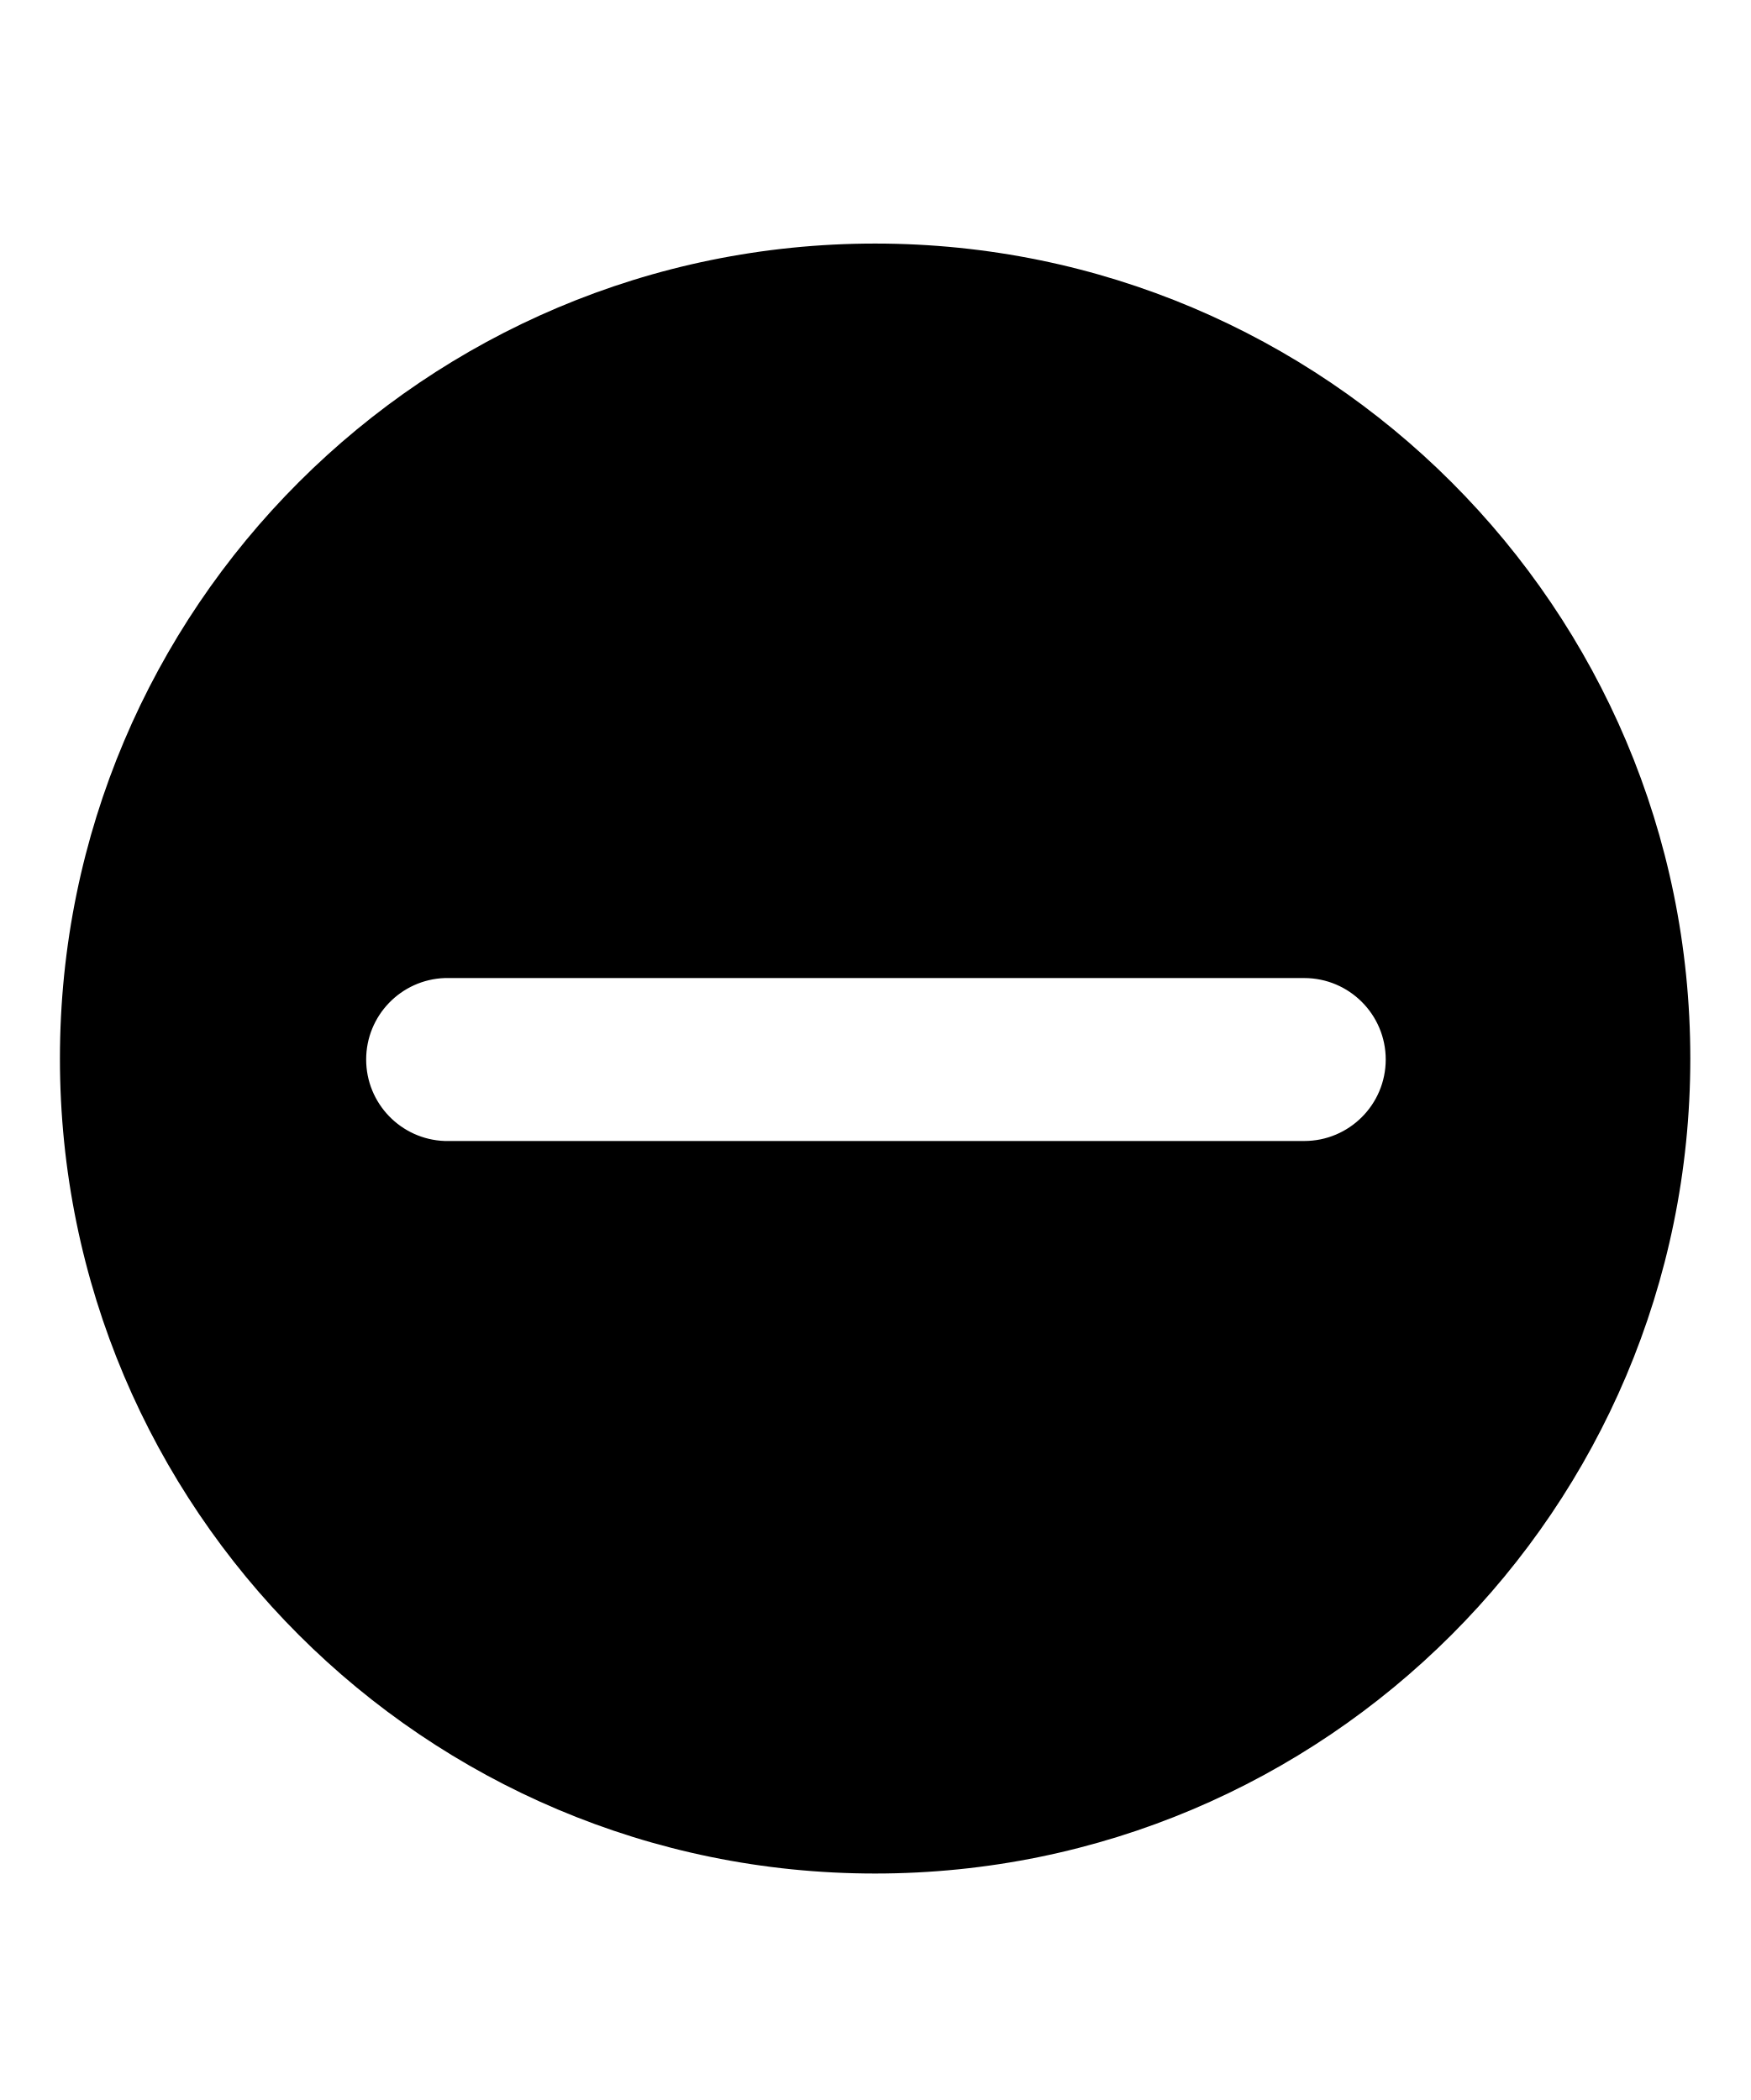
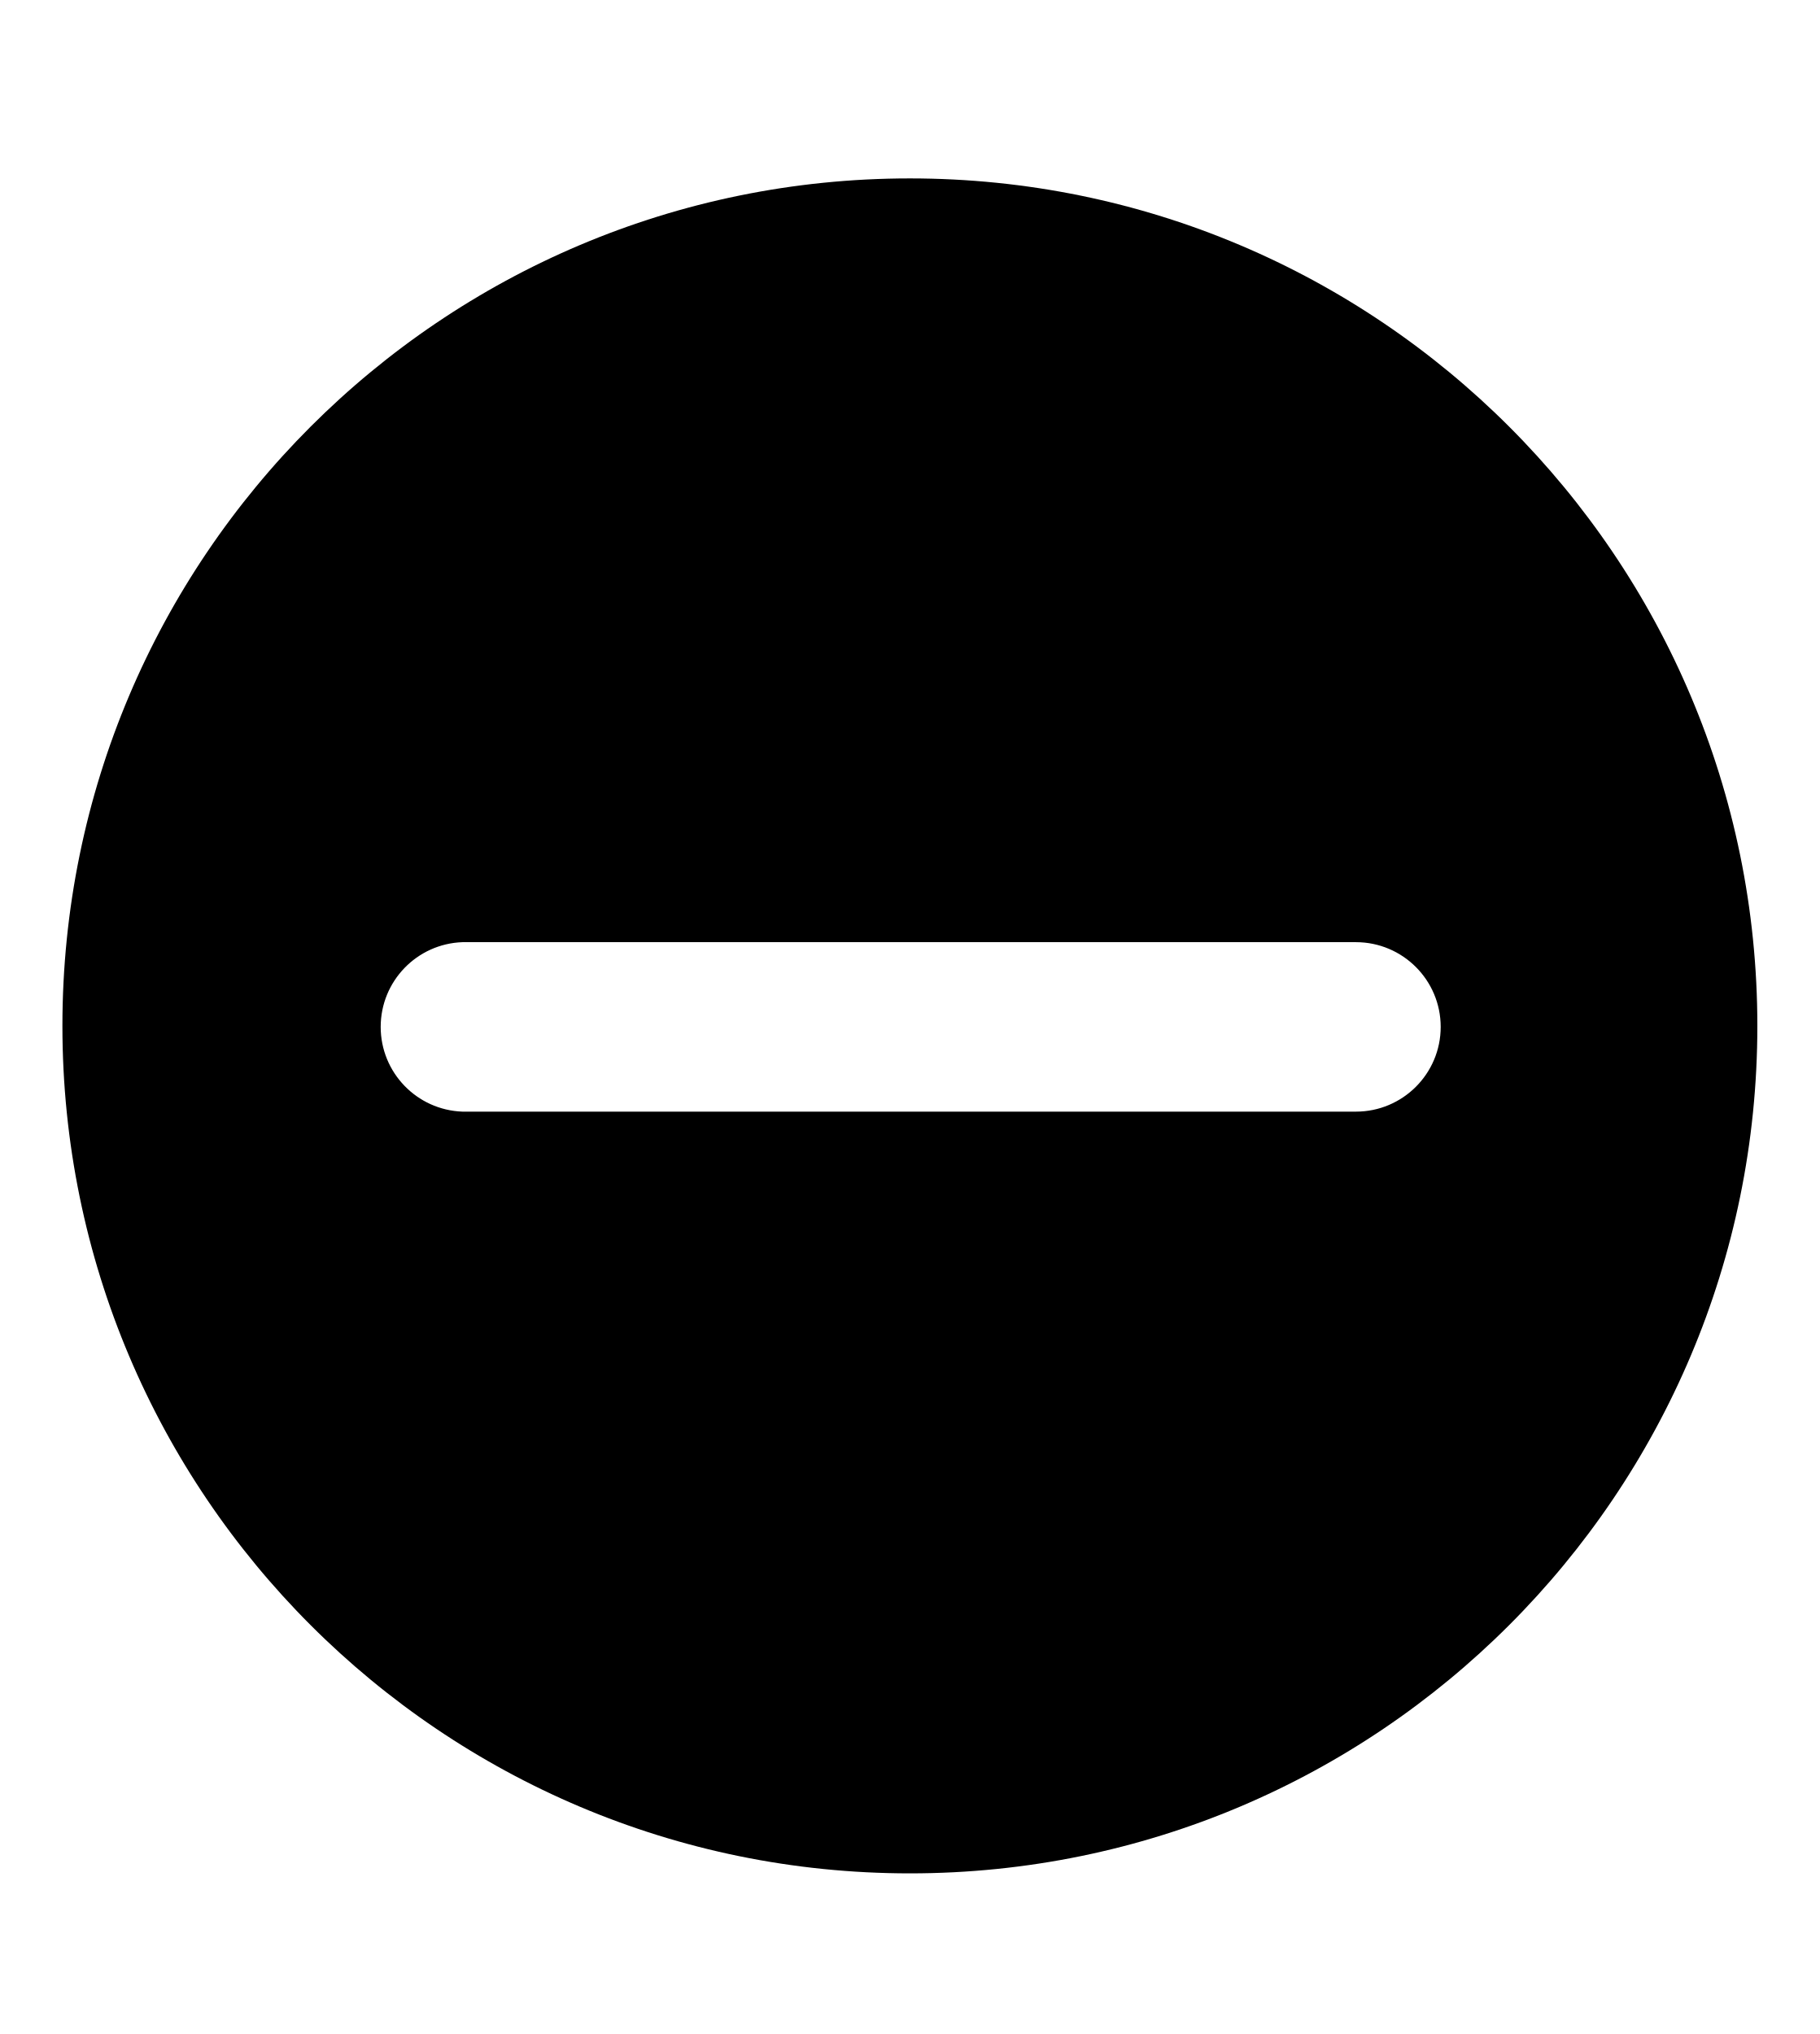
- <svg xmlns="http://www.w3.org/2000/svg" class="cf-icon-svg cf-icon-svg__minus-round" viewBox="0 0 17 20.4">
-   <path d="M16.416 10.283A7.917 7.917 0 1 1 8.5 2.366a7.916 7.916 0 0 1 7.916 7.917zm-2.958.01a.792.792 0 0 0-.792-.792H4.32a.792.792 0 0 0 0 1.583h8.346a.792.792 0 0 0 .792-.791z" />
+ <svg xmlns="http://www.w3.org/2000/svg" viewBox="0 0 17 19" class="cf-icon-svg cf-icon-svg__minus-round">
+   <path d="M16.416 9.583a7.916 7.916 0 1 1-15.833 0 7.916 7.916 0 0 1 15.833 0Zm-2.958.01a.792.792 0 0 0-.792-.792H4.32a.792.792 0 0 0 0 1.583h8.346a.792.792 0 0 0 .792-.791Z" />
</svg>
